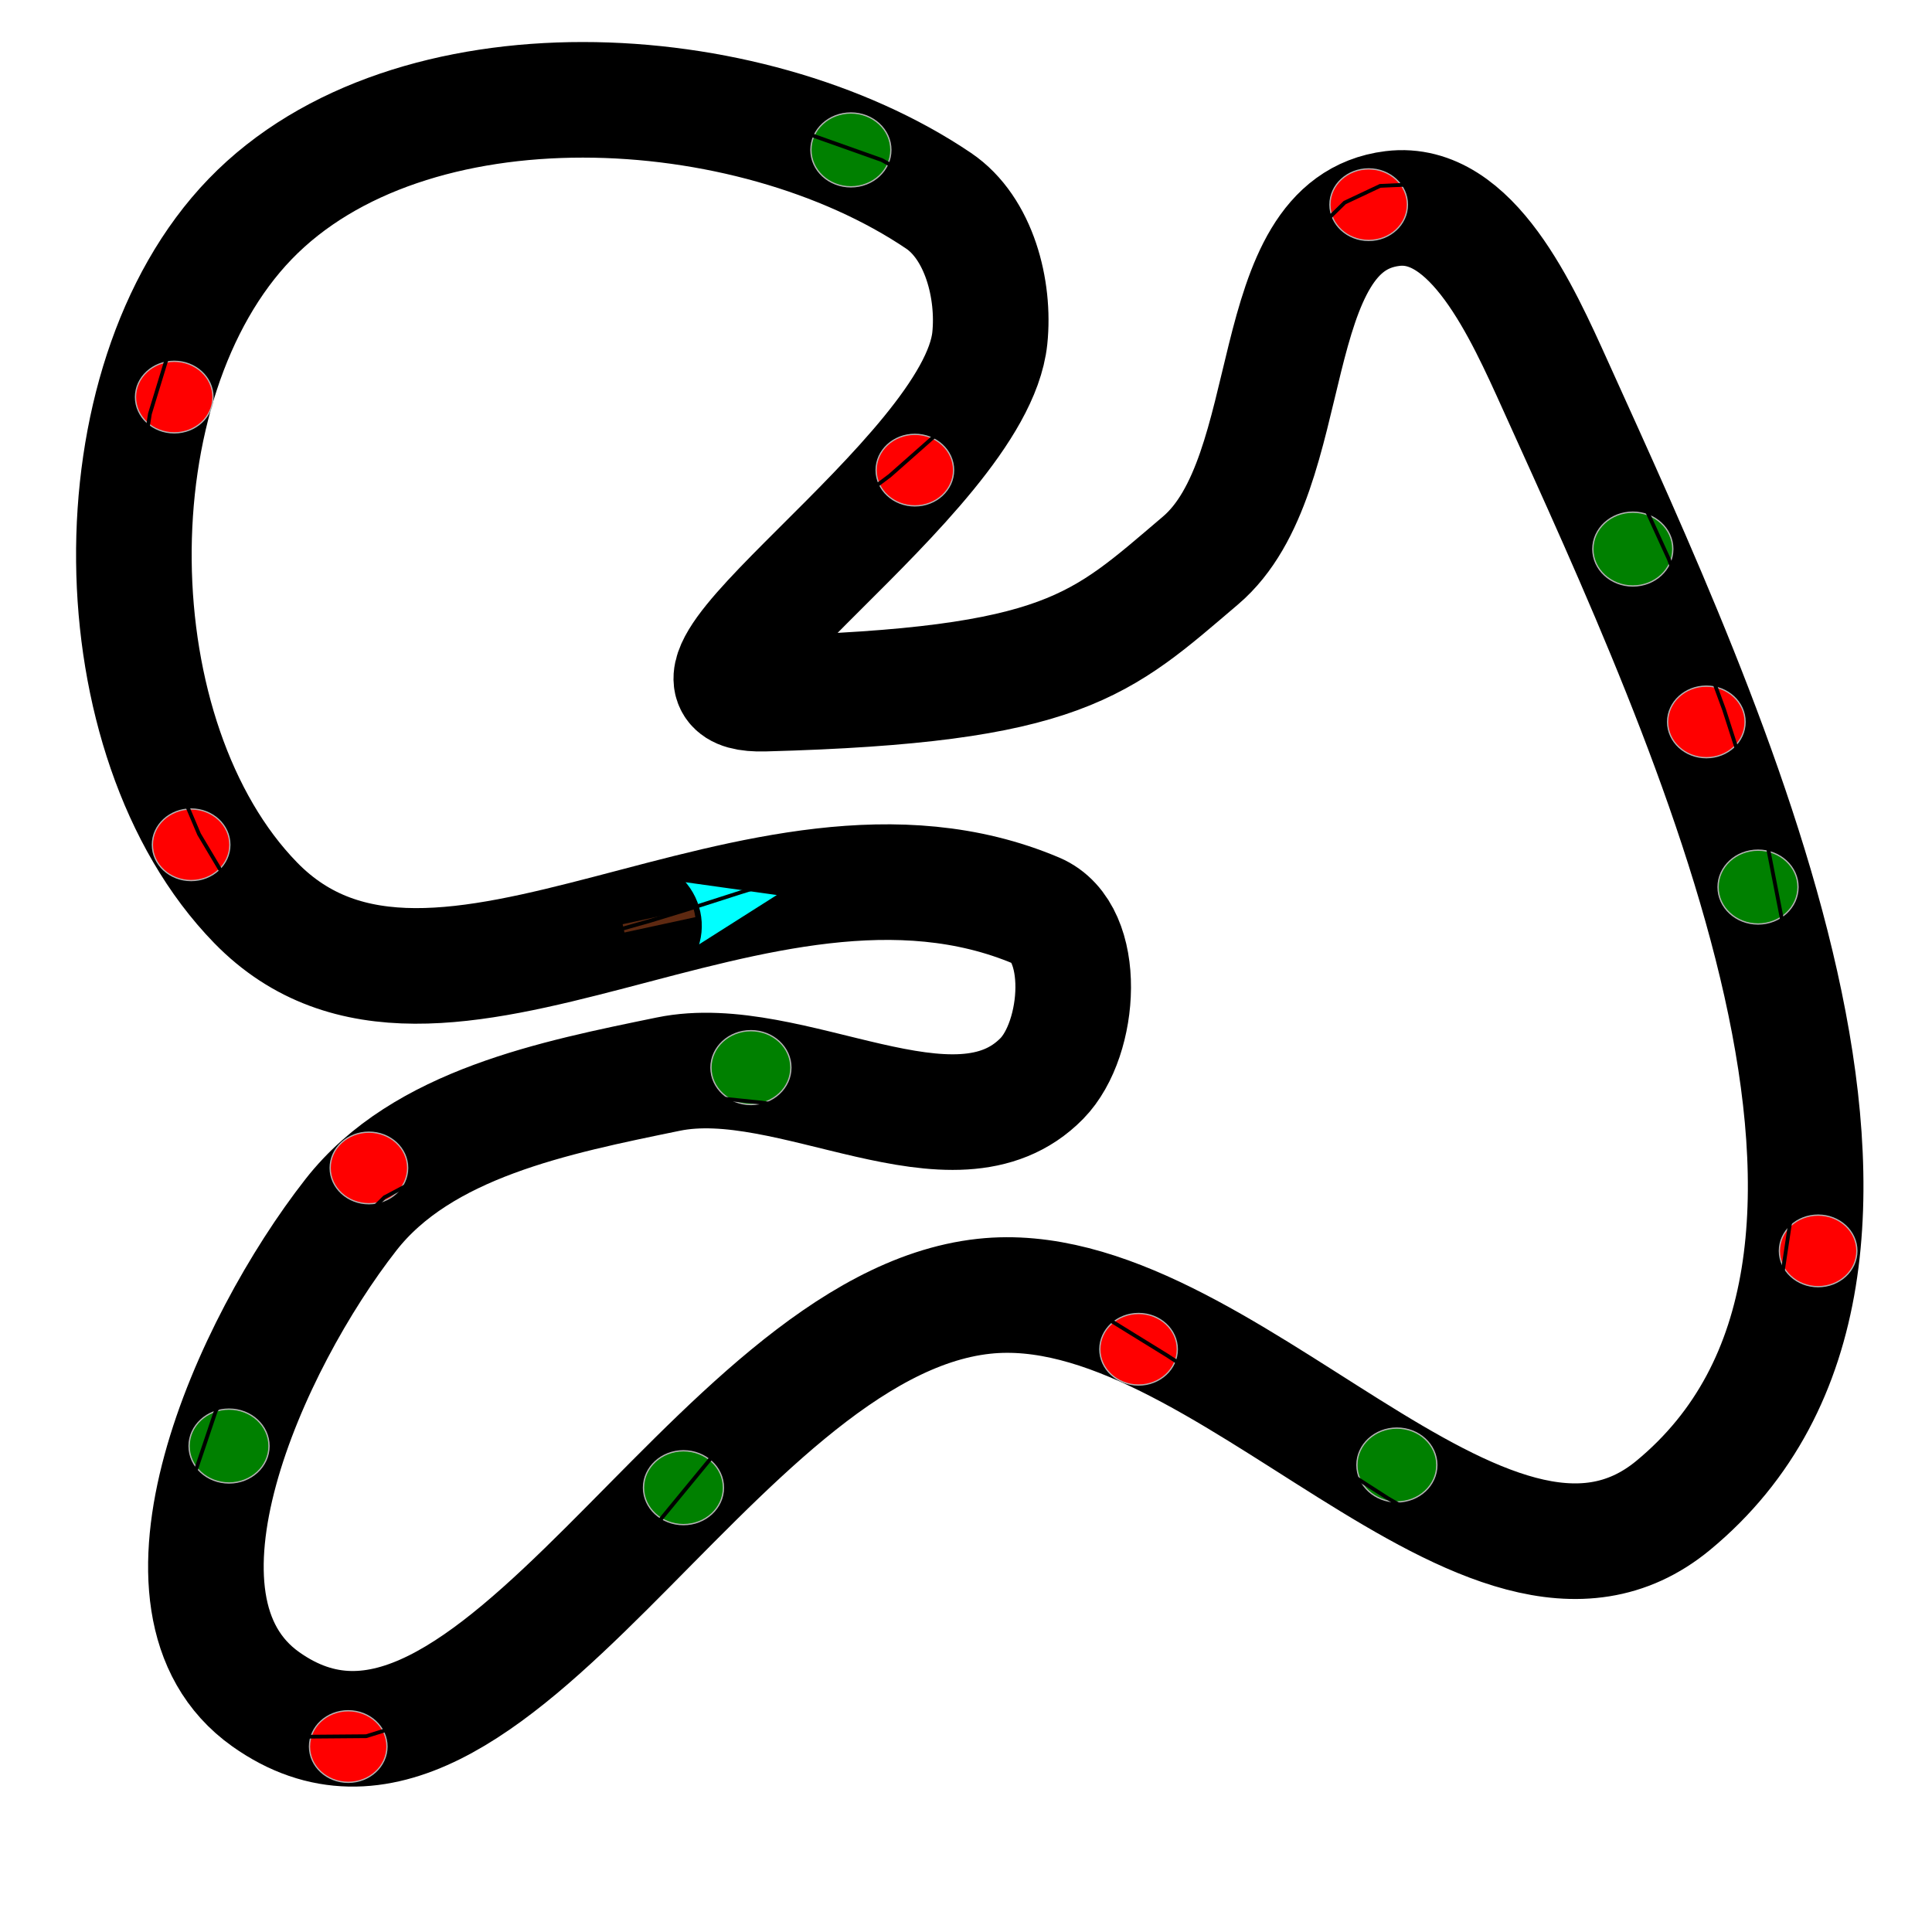
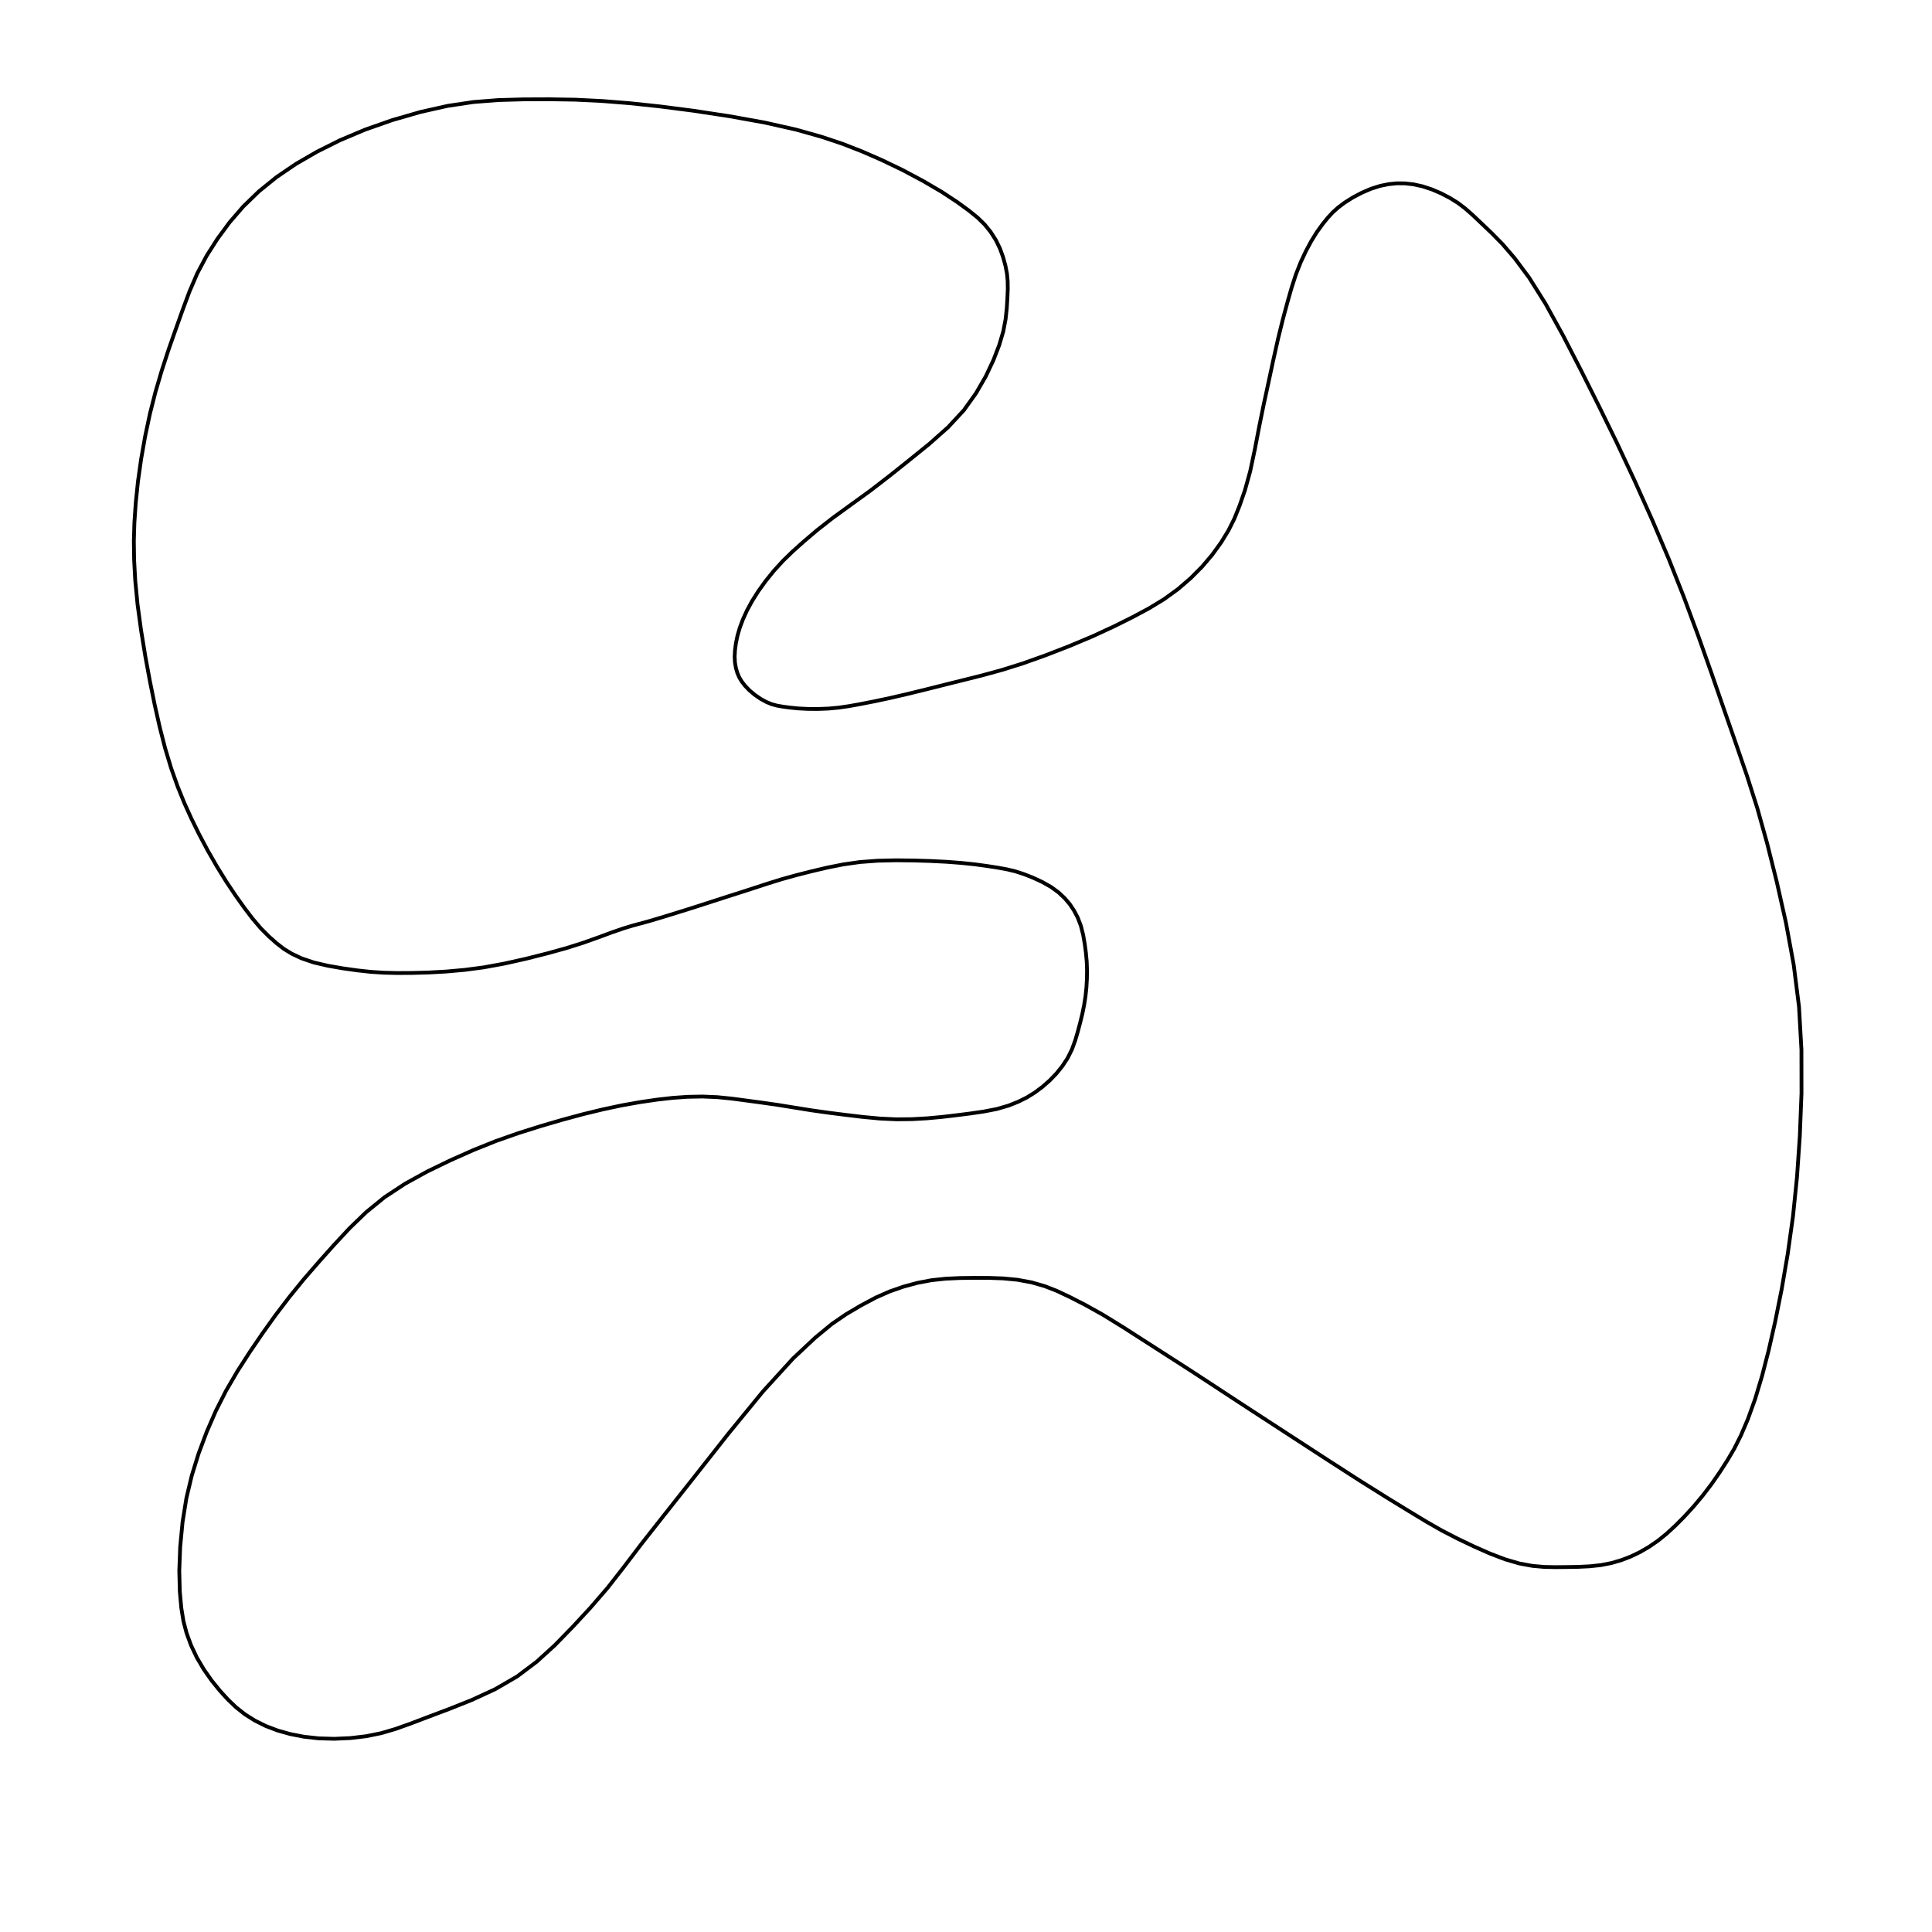
<svg xmlns="http://www.w3.org/2000/svg" width="512" height="512" viewBox="0 0 512 512" version="1.1" id="svg8">
  <defs id="defs2">
    <marker style="overflow:visible" id="Arrow2Lend" refX="0" refY="0" orient="auto">
      <path transform="matrix(-1.1,0,0,-1.1,-1.1,0)" d="M 8.719,4.034 -2.207,0.016 8.719,-4.002 c -1.745,2.372 -1.735,5.617 -6e-7,8.035 z" style="fill:#00ffff;fill-opacity:1;fill-rule:evenodd;stroke:#000000;stroke-width:0.625;stroke-linejoin:round;stroke-opacity:1" id="path993" />
    </marker>
    <marker style="overflow:visible" id="Arrow1Lend" refX="0" refY="0" orient="auto">
      <path transform="matrix(-0.8,0,0,-0.8,-10,0)" style="fill:#000000;fill-opacity:1;fill-rule:evenodd;stroke:#000000;stroke-width:1pt;stroke-opacity:1" d="M 0,0 5,-5 -12.5,0 5,5 Z" id="path975" />
    </marker>
  </defs>
-   <g id="layer2" style="display:inline">
+   <g id="layer2" style="display:none">
    <path style="display:inline;fill:none;stroke:#000000;stroke-width:30.634;stroke-linecap:butt;stroke-linejoin:miter;stroke-miterlimit:4;stroke-dasharray:none;stroke-opacity:1" d="M 66.307,58.039 C 108.573,14.295 198.306,19.168 248.723,53.198 259.469,60.451 263.658,76.748 262.308,89.642 258.437,126.62 165.382,184.828 202.549,183.823 282.185,181.669 291.625,171.073 318.138,148.542 345.128,125.606 333.869,59.595 369.022,55.261 390.08,52.665 403.419,82.732 412.163,102.064 453.174,192.727 520.124,335.56 443.416,398.943 394.364,439.475 324,336.639 260.742,343.527 188.428,351.401 129.787,492.4 70.443,450.334 34.99,425.204 66.23,356.163 93.002,321.934 111.897,297.776 147.077,290.829 177.117,284.652 209.44,278.006 253.012,309.374 276.108,285.804 286.484,275.216 288.342,247.13 274.69,241.354 200.949,210.154 115.75,288.553 67.728,239.219 25.602,195.942 24.342,101.472 66.307,58.039 Z" id="path2953" />
  </g>
-   <g id="layer3" style="display:inline">
+   <g id="layer3" style="display:none">
    <ellipse style="display:inline;fill:#008000;stroke:#b3b3b3;stroke-width:0.346;stroke-miterlimit:4;stroke-dasharray:none;stop-color:#000000" id="path852-7-3-6" cx="370.186" cy="388.243" rx="10.592" ry="9.784" />
    <ellipse style="display:inline;fill:#008000;stroke:#b3b3b3;stroke-width:0.346;stroke-miterlimit:4;stroke-dasharray:none;stop-color:#000000" id="path852-7-3-6-2" cx="465.899" cy="235.085" rx="10.592" ry="9.784" />
    <ellipse style="display:inline;fill:#008000;stroke:#b3b3b3;stroke-width:0.346;stroke-miterlimit:4;stroke-dasharray:none;stop-color:#000000" id="path852-7-3-6-3" cx="60.7" cy="383.219" rx="10.592" ry="9.784" />
    <ellipse style="display:inline;fill:#008000;stroke:#b3b3b3;stroke-width:0.346;stroke-miterlimit:4;stroke-dasharray:none;stop-color:#000000" id="path852-7-3-6-3-6" cx="181.128" cy="394.255" rx="10.592" ry="9.784" />
  </g>
-   <g id="layer7" style="display:inline">
+   <g id="layer7" style="display:none">
    <ellipse style="display:inline;fill:#008000;stroke:#b3b3b3;stroke-width:0.346;stroke-miterlimit:4;stroke-dasharray:none;stop-color:#000000" id="path852-7-3-6-5" cx="432.716" cy="145.509" rx="10.592" ry="9.784" />
    <ellipse style="display:inline;fill:#008000;stroke:#b3b3b3;stroke-width:0.346;stroke-miterlimit:4;stroke-dasharray:none;stop-color:#000000" id="path852-7-3-6-5-5" cx="225.494" cy="39.73" rx="10.592" ry="9.784" />
    <ellipse style="display:inline;fill:#008000;stroke:#b3b3b3;stroke-width:0.346;stroke-miterlimit:4;stroke-dasharray:none;stop-color:#000000" id="path852-7-3-6-7-6" cx="199.002" cy="282.926" rx="10.592" ry="9.784" />
  </g>
-   <g id="layer1" style="display:inline">
+   <g id="layer1" style="display:none">
    <ellipse style="display:inline;fill:#ff0000;stroke:#b3b3b3;stroke-width:0.336;stroke-miterlimit:4;stroke-dasharray:none;stop-color:#000000" id="path852-8-9-3-7" cx="50.651" cy="223.874" rx="10.266" ry="9.483" />
    <ellipse style="display:inline;fill:#ff0000;stroke:#b3b3b3;stroke-width:0.336;stroke-miterlimit:4;stroke-dasharray:none;stop-color:#000000" id="path852-8-9-3-7-5" cx="452.202" cy="191.315" rx="10.266" ry="9.483" />
    <ellipse style="display:inline;fill:#ff0000;stroke:#b3b3b3;stroke-width:0.336;stroke-miterlimit:4;stroke-dasharray:none;stop-color:#000000" id="path852-8-9-3-7-5-6" cx="481.825" cy="331.501" rx="10.266" ry="9.483" />
    <ellipse style="display:inline;fill:#ff0000;stroke:#b3b3b3;stroke-width:0.336;stroke-miterlimit:4;stroke-dasharray:none;stop-color:#000000" id="path852-8-9-3-7-5-6-5" cx="301.733" cy="357.569" rx="10.266" ry="9.483" />
    <ellipse style="display:inline;fill:#ff0000;stroke:#b3b3b3;stroke-width:0.336;stroke-miterlimit:4;stroke-dasharray:none;stop-color:#000000" id="path852-8-9-3-7-5-6-3" cx="92.287" cy="462.851" rx="10.266" ry="9.483" />
    <ellipse style="display:inline;fill:#ff0000;stroke:#b3b3b3;stroke-width:0.336;stroke-miterlimit:4;stroke-dasharray:none;stop-color:#000000" id="path852-8-9-3-7-5-7" cx="362.715" cy="54.235" rx="10.266" ry="9.483" />
    <ellipse style="display:inline;fill:#ff0000;stroke:#b3b3b3;stroke-width:0.336;stroke-miterlimit:4;stroke-dasharray:none;stop-color:#000000" id="path852-8-9-3-7-5-7-9" cx="46.173" cy="105.231" rx="10.266" ry="9.483" />
  </g>
-   <g id="layer8" style="display:inline">
+   <g id="layer8" style="display:none">
    <ellipse style="display:inline;fill:#ff0000;stroke:#b3b3b3;stroke-width:0.336;stroke-miterlimit:4;stroke-dasharray:none;stop-color:#000000" id="path852-8-9-3-7-3" cx="242.447" cy="124.584" rx="10.266" ry="9.483" />
    <ellipse style="display:inline;fill:#ff0000;stroke:#b3b3b3;stroke-width:0.336;stroke-miterlimit:4;stroke-dasharray:none;stop-color:#000000" id="path852-8-9-3-7-3-3" cx="97.766" cy="309.52" rx="10.266" ry="9.483" />
  </g>
-   <g id="layer4" style="display:inline">
+   <g id="layer4" style="display:none">
    <path style="display:inline;fill:#00ffff;stroke:#5e2911;stroke-width:2.246;stroke-linecap:butt;stroke-linejoin:miter;stroke-miterlimit:4;stroke-dasharray:none;stroke-opacity:1;marker-end:url(#Arrow2Lend)" d="M 165.247,246.024 205.146,237.387" id="path970" />
  </g>
  <g id="layer5" style="display:inline">
-     <path style="display:inline;fill:none;stroke:#000000;stroke-width:1px;stroke-linecap:butt;stroke-linejoin:miter;stroke-opacity:1" d="M 165.247,246.024 172.342,244.017 182.006,241.064 196.234,236.5 210.998,231.937 227.91,228.447 246.701,228.179 261.734,229.521 271.398,231.668 280.525,236.5 285.626,243.212 287.773,252.473 287.908,261.734 286.297,270.861 282.941,280.391 276.23,288.042 267.237,293.008 253.412,295.558 237.574,296.632 219.588,294.887 201.871,292.203 186.167,290.592 169.657,292.069 148.987,296.766 125.364,304.82 101.875,317.302 84.56,334.349 69.527,353.408 57.179,373.944 49.394,397.031 47.649,421.728 50.602,435.955 58.253,448.035 67.514,455.954 80.534,460.25 97.043,460.115 113.418,455.015 137.041,444.277 156.504,426.023 175.832,401.728 210.193,359.985 228.044,346.026 243.077,339.986 258.11,338.644 273.412,339.852 287.505,345.758 309.249,359.18 335.422,376.226 367.77,397.031 386.293,407.769 402.668,414.345 415.151,415.285 427.097,414.211 437.029,409.916 446.29,401.997 455.82,390.051 463.202,376.092 470.451,350.187 476.222,311.934 476.759,266.835 468.303,223.481 456.894,188.046 442.264,148.182 423.741,107.647 405.218,73.554 392.601,59.192 384.28,52.481 374.616,48.857 365.757,49.26 356.361,53.689 350.455,59.461 344.684,69.527 339.986,84.56 334.886,107.244 329.919,129.928 323.611,143.752 312.202,156.101 295.156,166.033 270.996,175.832 250.325,181.469 231.534,185.898 219.588,187.778 209.253,187.509 203.079,186.033 197.442,181.738 195.026,177.04 197.978,161.738 205.092,151.269 216.501,140.531 235.829,126.035 255.426,108.72 264.821,91.406 266.969,79.057 266.432,70.333 262.54,61.474 253.681,53.555 233.682,42.414 210.998,34.361 174.758,28.187 145.497,26.308 118.653,28.053 90.063,37.18 68.588,50.736 54.763,67.782 46.575,87.245 39.73,109.66 35.972,133.283 35.837,153.819 39.73,180.53 45.367,203.616 52.75,221.065 62.414,237.306 71.272,248.178 79.862,253.949 94.761,257.171 109.257,257.842 128.183,256.365 150.061,251.265 Z" id="path253" />
+     <path style="display:inline;fill:none;stroke:#000000;stroke-width:1px;stroke-linecap:butt;stroke-linejoin:miter;stroke-opacity:1" d="M 165.247,246.024 167.535,245.332 169.144,244.89 170.578,244.513 172.342,244.017 174.471,243.384 176.728,242.7 179.208,241.936 182.006,241.064 185.23,240.039 188.802,238.885 192.532,237.68 196.234,236.5 199.836,235.336 203.447,234.157 207.142,233.009 210.998,231.937 215.029,230.911 219.194,229.928 223.49,229.077 227.91,228.447 232.573,228.1 237.43,227.989 242.224,228.04 246.701,228.179 250.852,228.388 254.791,228.689 258.442,229.071 261.734,229.521 264.536,229.962 266.923,230.397 269.132,230.931 271.398,231.668 273.824,232.63 276.255,233.762 278.539,235.056 280.525,236.5 282.149,238.022 283.493,239.6 284.628,241.306 285.626,243.212 286.444,245.364 287.034,247.692 287.457,250.096 287.773,252.473 287.989,254.797 288.075,257.114 288.044,259.425 287.908,261.734 287.667,264.02 287.317,266.281 286.86,268.551 286.297,270.861 285.667,273.258 284.952,275.703 284.071,278.11 282.941,280.391 281.546,282.517 279.942,284.509 278.159,286.355 276.23,288.042 274.242,289.527 272.17,290.814 269.88,291.957 267.237,293.008 264.162,293.895 260.749,294.562 257.124,295.089 253.412,295.558 249.645,296 245.758,296.359 241.739,296.587 237.574,296.632 233.214,296.429 228.692,296.006 224.114,295.46 219.588,294.887 215.092,294.255 210.587,293.533 206.153,292.817 201.871,292.203 197.825,291.658 193.952,291.145 190.112,290.759 186.167,290.592 182.186,290.67 178.222,290.95 174.102,291.419 169.657,292.069 164.845,292.921 159.766,293.999 154.465,295.286 148.987,296.766 143.283,298.429 137.357,300.299 131.341,302.416 125.364,304.82 119.329,307.505 113.227,310.459 107.322,313.715 101.875,317.302 97.044,321.235 92.679,325.446 88.583,329.847 84.56,334.349 80.575,338.94 76.732,343.659 73.045,348.488 69.527,353.408 66.146,358.38 62.908,363.415 59.892,368.582 57.179,373.944 54.762,379.507 52.622,385.219 50.814,391.065 49.394,397.031 48.381,403.357 47.753,409.939 47.51,416.241 47.649,421.728 48.042,426.081 48.614,429.621 49.442,432.772 50.602,435.955 52.151,439.253 54.019,442.415 56.091,445.367 58.253,448.035 60.39,450.382 62.557,452.452 64.887,454.293 67.514,455.954 70.435,457.41 73.568,458.604 76.929,459.548 80.534,460.25 84.433,460.679 88.576,460.799 92.825,460.611 97.043,460.115 100.996,459.313 104.792,458.2 108.807,456.77 113.418,455.015 118.916,452.944 125.013,450.516 131.219,447.654 137.041,444.277 142.24,440.361 147.06,435.973 151.737,431.173 156.504,426.023 161.02,420.793 165.267,415.358 169.964,409.182 175.832,401.728 183.678,391.81 192.925,380.07 202.216,368.724 210.193,359.985 216.055,354.492 220.447,350.87 224.175,348.316 228.044,346.026 232.048,343.889 235.763,342.25 239.378,340.989 243.077,339.986 246.852,339.267 250.593,338.868 254.334,338.693 258.11,338.644 261.944,338.652 265.803,338.787 269.641,339.152 273.412,339.852 276.856,340.844 280.049,342.089 283.447,343.691 287.505,345.758 292.332,348.455 297.649,351.735 303.331,355.382 309.249,359.18 315.339,363.094 321.676,367.237 328.343,371.613 335.422,376.226 343.393,381.408 352.06,387.044 360.495,392.473 367.77,397.031 373.434,400.502 378.03,403.281 382.128,405.619 386.293,407.769 390.631,409.839 394.838,411.7 398.866,413.238 402.668,414.345 406.11,414.977 409.214,415.253 412.165,415.311 415.151,415.285 418.223,415.236 421.274,415.088 424.25,414.77 427.097,414.211 429.746,413.43 432.225,412.473 434.623,411.312 437.029,409.916 439.401,408.285 441.687,406.43 443.959,404.338 446.29,401.997 448.723,399.351 451.184,396.414 453.581,393.282 455.82,390.051 457.8,386.972 459.587,383.925 461.336,380.452 463.202,376.092 465.125,370.759 466.956,364.669 468.722,357.814 470.451,350.187 472.161,341.658 473.773,332.272 475.167,322.28 476.222,311.934 476.97,301.098 477.417,289.721 477.4,278.175 476.759,266.835 475.347,255.657 473.296,244.528 470.863,233.713 468.303,223.481 465.701,214.168 462.951,205.546 460.025,197.033 456.894,188.046 453.56,178.406 450.026,168.435 446.269,158.304 442.264,148.182 437.915,137.937 433.261,127.545 428.478,117.338 423.741,107.647 419.005,98.189 414.223,88.907 409.57,80.472 405.218,73.554 401.421,68.454 398.183,64.694 395.309,61.773 392.601,59.192 390.216,56.937 388.236,55.198 386.359,53.779 384.28,52.481 381.931,51.253 379.492,50.205 377.031,49.39 374.616,48.857 372.337,48.601 370.17,48.582 368.011,48.801 365.757,49.26 363.334,50.028 360.848,51.099 358.468,52.358 356.361,53.689 354.647,54.971 353.211,56.258 351.874,57.704 350.455,59.461 348.955,61.55 347.494,63.909 346.07,66.56 344.684,69.527 343.417,72.756 342.282,76.256 341.174,80.15 339.986,84.56 338.715,89.69 337.434,95.421 336.154,101.393 334.886,107.244 333.687,113.124 332.533,119.143 331.314,124.884 329.919,129.928 328.495,134.026 327.114,137.452 325.558,140.573 323.611,143.752 321.25,147.02 318.58,150.163 315.573,153.188 312.202,156.101 308.498,158.788 304.467,161.235 300.042,163.598 295.156,166.033 289.545,168.628 283.319,171.244 276.971,173.705 270.996,175.832 265.527,177.546 260.315,178.973 255.276,180.239 250.325,181.469 245.336,182.725 240.388,183.933 235.711,185.016 231.534,185.898 228.026,186.583 225.035,187.125 222.307,187.523 219.588,187.778 216.787,187.889 214.056,187.87 211.507,187.738 209.253,187.509 207.41,187.261 205.891,186.995 204.509,186.617 203.079,186.033 201.531,185.179 199.998,184.118 198.596,182.94 197.442,181.738 196.571,180.607 195.911,179.516 195.413,178.362 195.026,177.04 194.769,175.567 194.691,174.004 194.78,172.316 195.026,170.463 195.439,168.463 196.054,166.351 196.892,164.113 197.978,161.738 199.344,159.231 200.995,156.627 202.916,153.961 205.092,151.269 207.453,148.677 210.041,146.155 213.006,143.506 216.501,140.531 220.75,137.208 225.632,133.667 230.781,129.933 235.829,126.035 240.965,121.936 246.281,117.634 251.271,113.204 255.426,108.72 258.653,104.206 261.246,99.724 263.278,95.411 264.821,91.406 265.874,87.833 266.483,84.656 266.799,81.767 266.969,79.057 267.069,76.62 267.045,74.486 266.848,72.457 266.432,70.333 265.816,68.099 265.006,65.875 263.936,63.666 262.54,61.474 260.929,59.483 259.089,57.685 256.76,55.802 253.681,53.555 249.567,50.849 244.585,47.933 239.151,45.043 233.682,42.414 228.508,40.155 223.345,38.137 217.679,36.245 210.998,34.361 202.735,32.497 193.301,30.795 183.656,29.332 174.758,28.187 166.889,27.353 159.539,26.766 152.484,26.42 145.497,26.308 138.66,26.334 132.056,26.52 125.462,27.037 118.653,28.053 111.431,29.674 104.002,31.815 96.751,34.356 90.063,37.18 84.006,40.206 78.399,43.456 73.255,46.956 68.588,50.736 64.457,54.744 60.846,58.916 57.65,63.259 54.763,67.782 52.283,72.439 50.233,77.204 48.402,82.124 46.575,87.245 44.689,92.611 42.871,98.187 41.194,103.895 39.73,109.66 38.479,115.557 37.412,121.586 36.566,127.558 35.972,133.283 35.617,138.496 35.471,143.357 35.542,148.315 35.837,153.819 36.449,160.159 37.383,167.024 38.517,173.964 39.73,180.53 40.977,186.69 42.315,192.653 43.769,198.326 45.367,203.616 47.065,208.402 48.83,212.764 50.709,216.914 52.75,221.065 55.019,225.344 57.47,229.609 59.977,233.662 62.414,237.306 64.702,240.517 66.896,243.402 69.064,245.957 71.272,248.178 73.329,249.999 75.221,251.464 77.287,252.728 79.862,253.949 83.155,255.067 86.94,255.946 90.911,256.632 94.761,257.171 98.316,257.558 101.76,257.78 105.329,257.864 109.257,257.842 113.609,257.722 118.253,257.466 123.13,257.029 128.183,256.365 133.614,255.373 139.368,254.086 144.999,252.664 150.061,251.265 154.513,249.86 158.57,248.416 162.169,247.086 Z" id="path253" />
  </g>
</svg>
